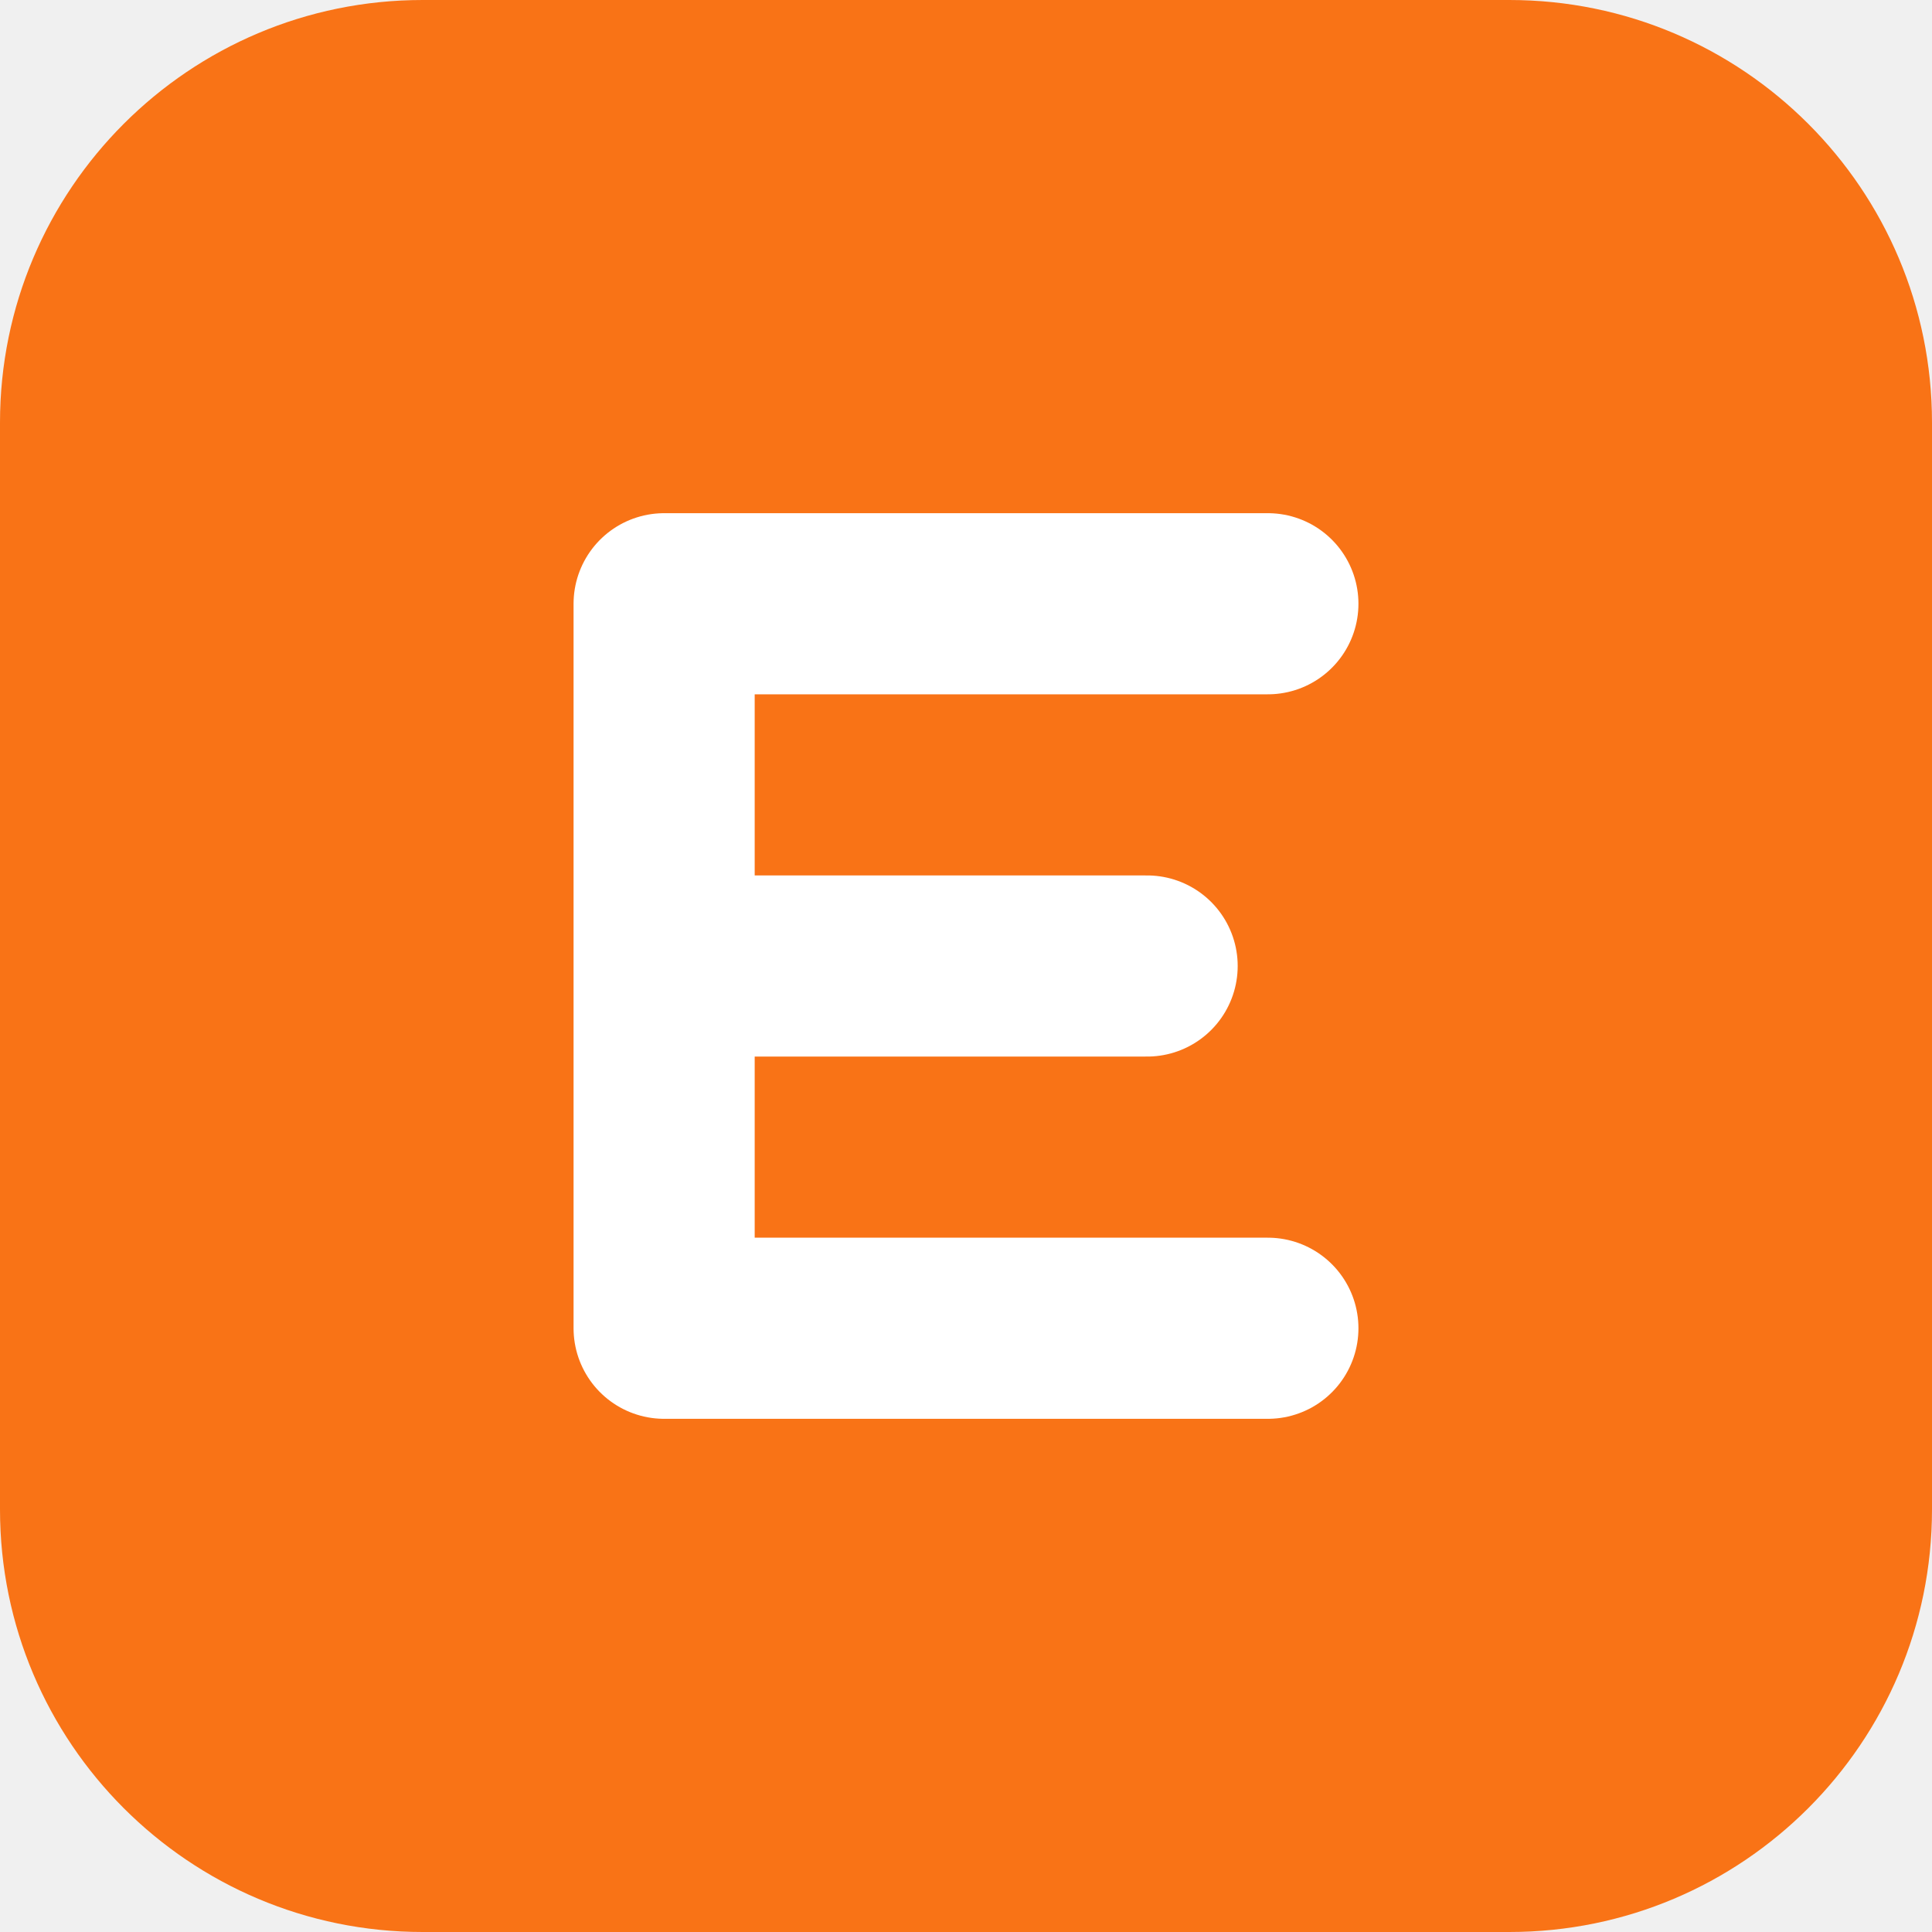
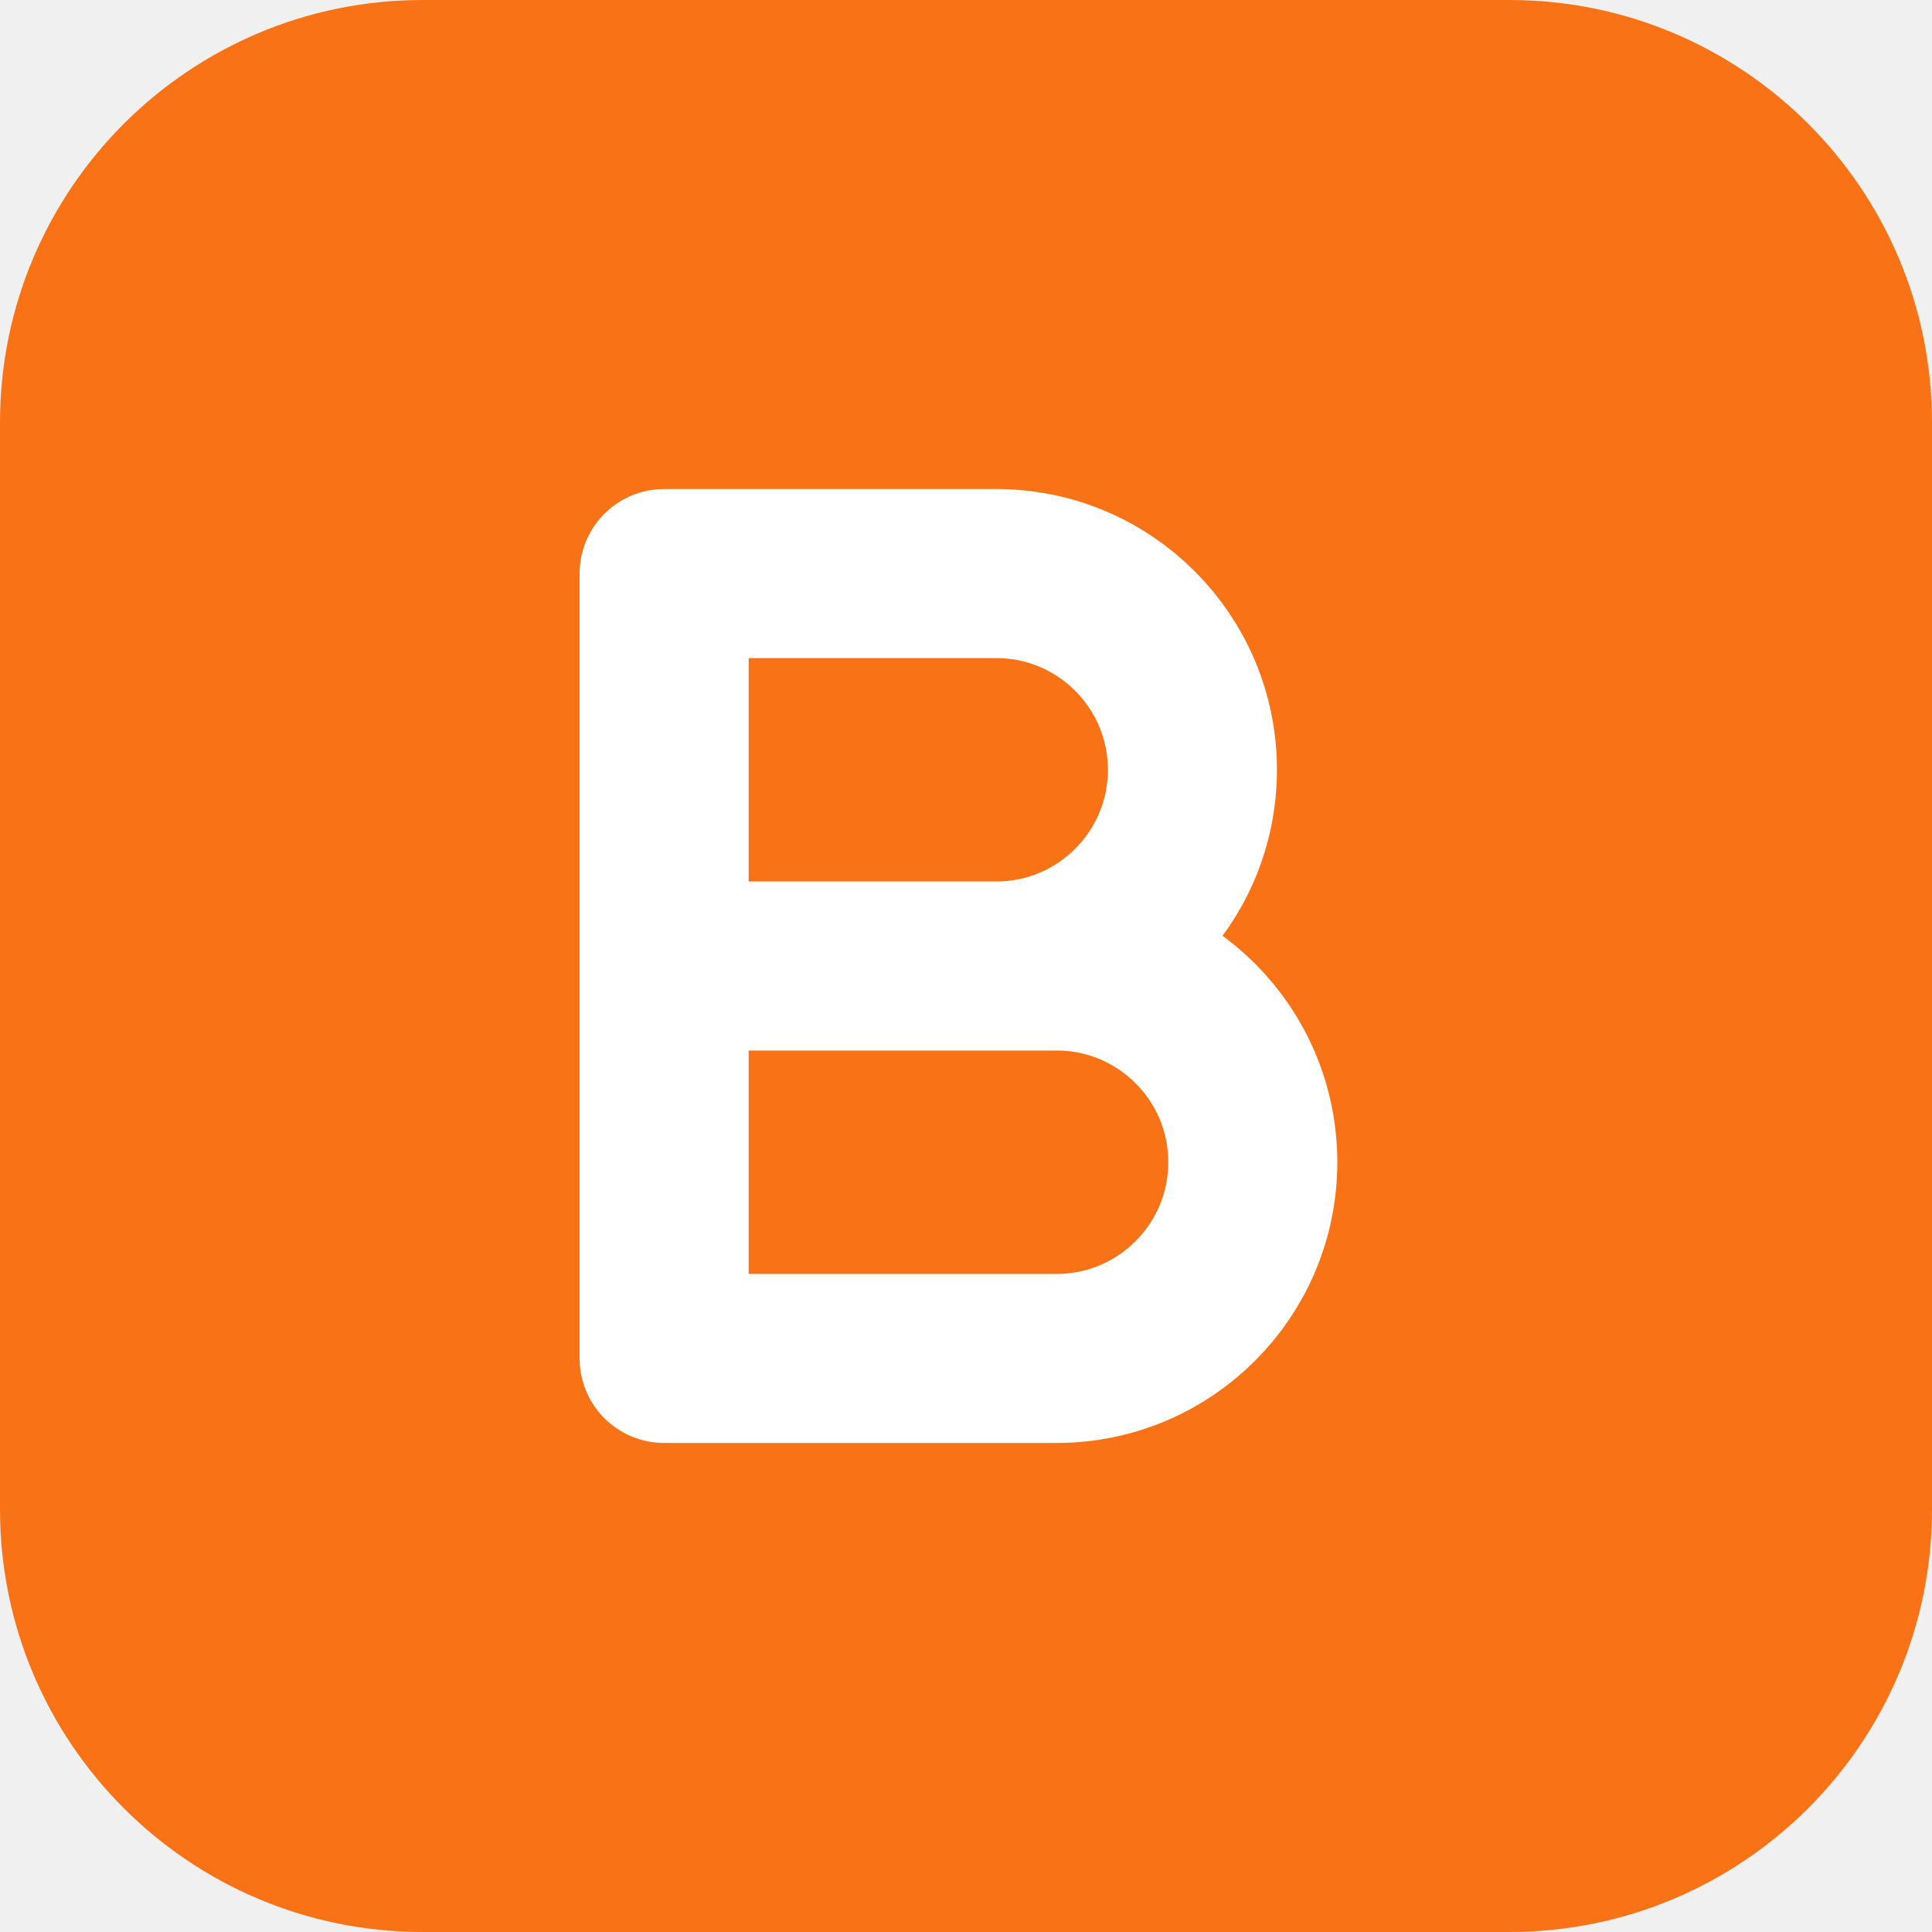
<svg xmlns="http://www.w3.org/2000/svg" viewBox="0 0 32 32">
  <rect width="32" height="32" rx="7" fill="#f97316" />
-   <path d="M21 10h-10v12h10M11 16h8" fill="none" stroke="#fff" stroke-width="3" stroke-linecap="round" stroke-linejoin="round" />
+   <path d="M11 9.5v13h6.5a3.25 3.25 0 0 0 0-6.5H11h5.5a3.25 3.25 0 0 0 0-6.5z" fill="none" stroke="#fff" stroke-width="2.8" stroke-linecap="round" stroke-linejoin="round" />
</svg>
